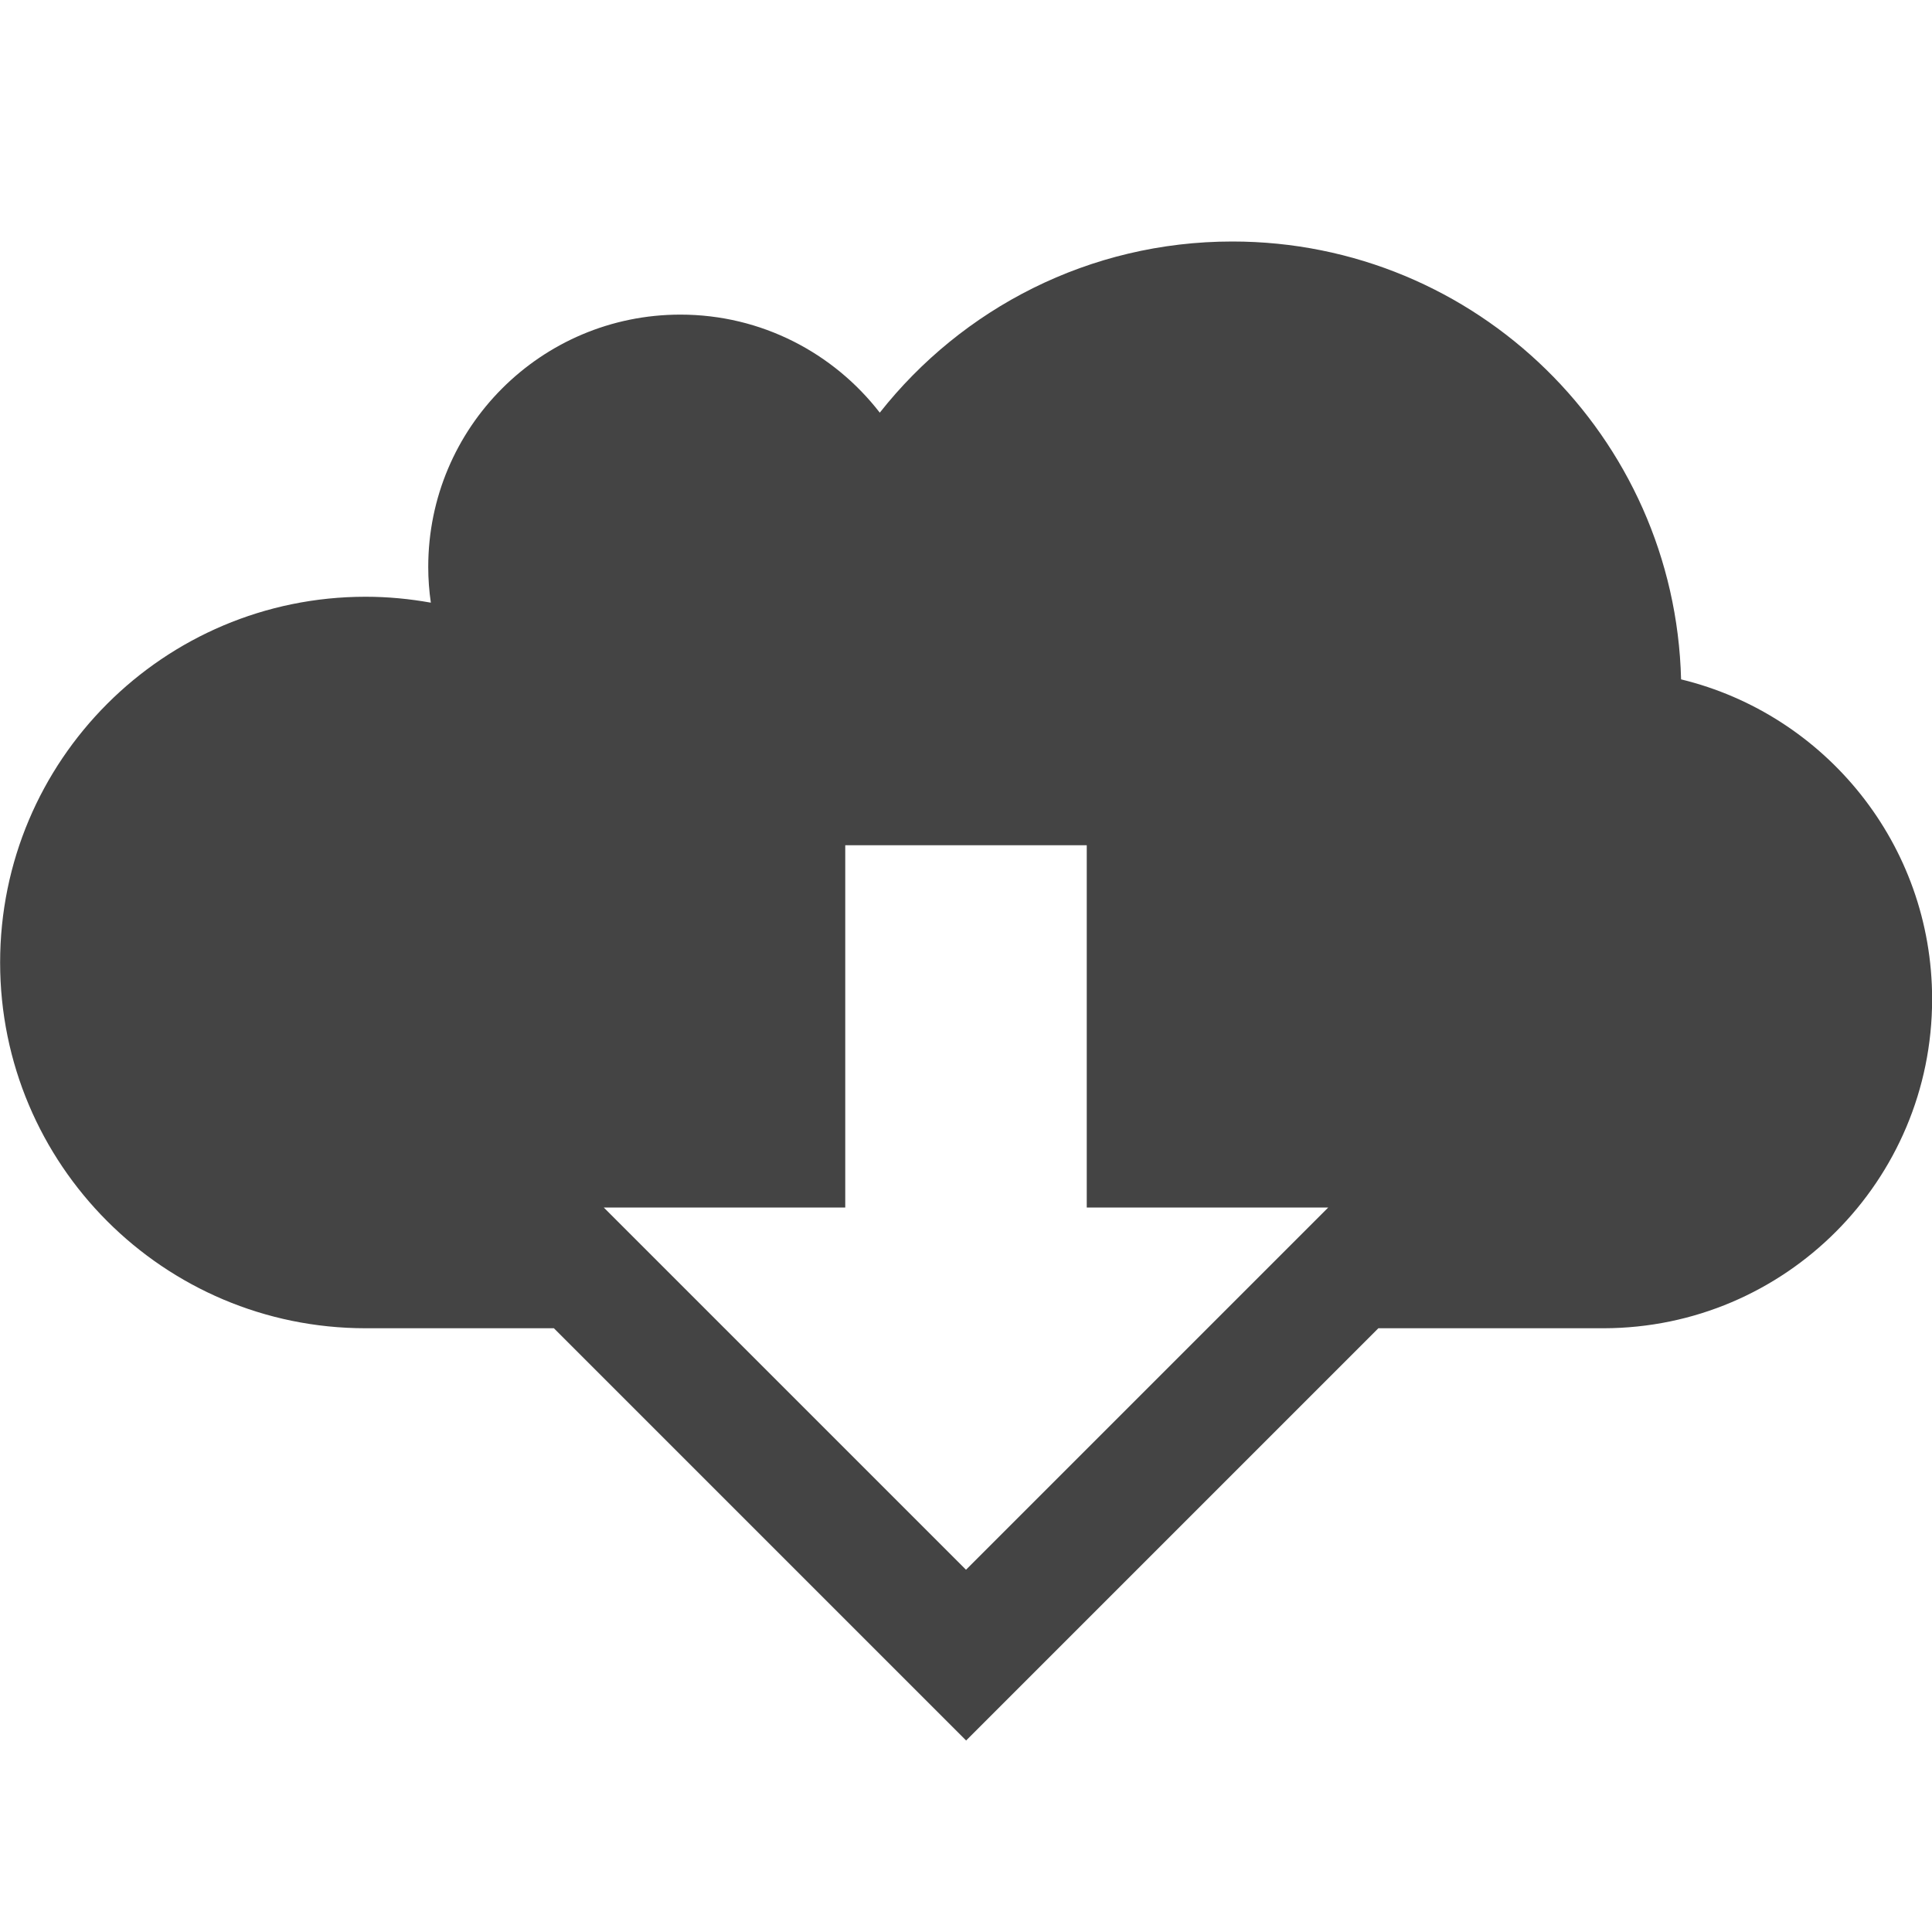
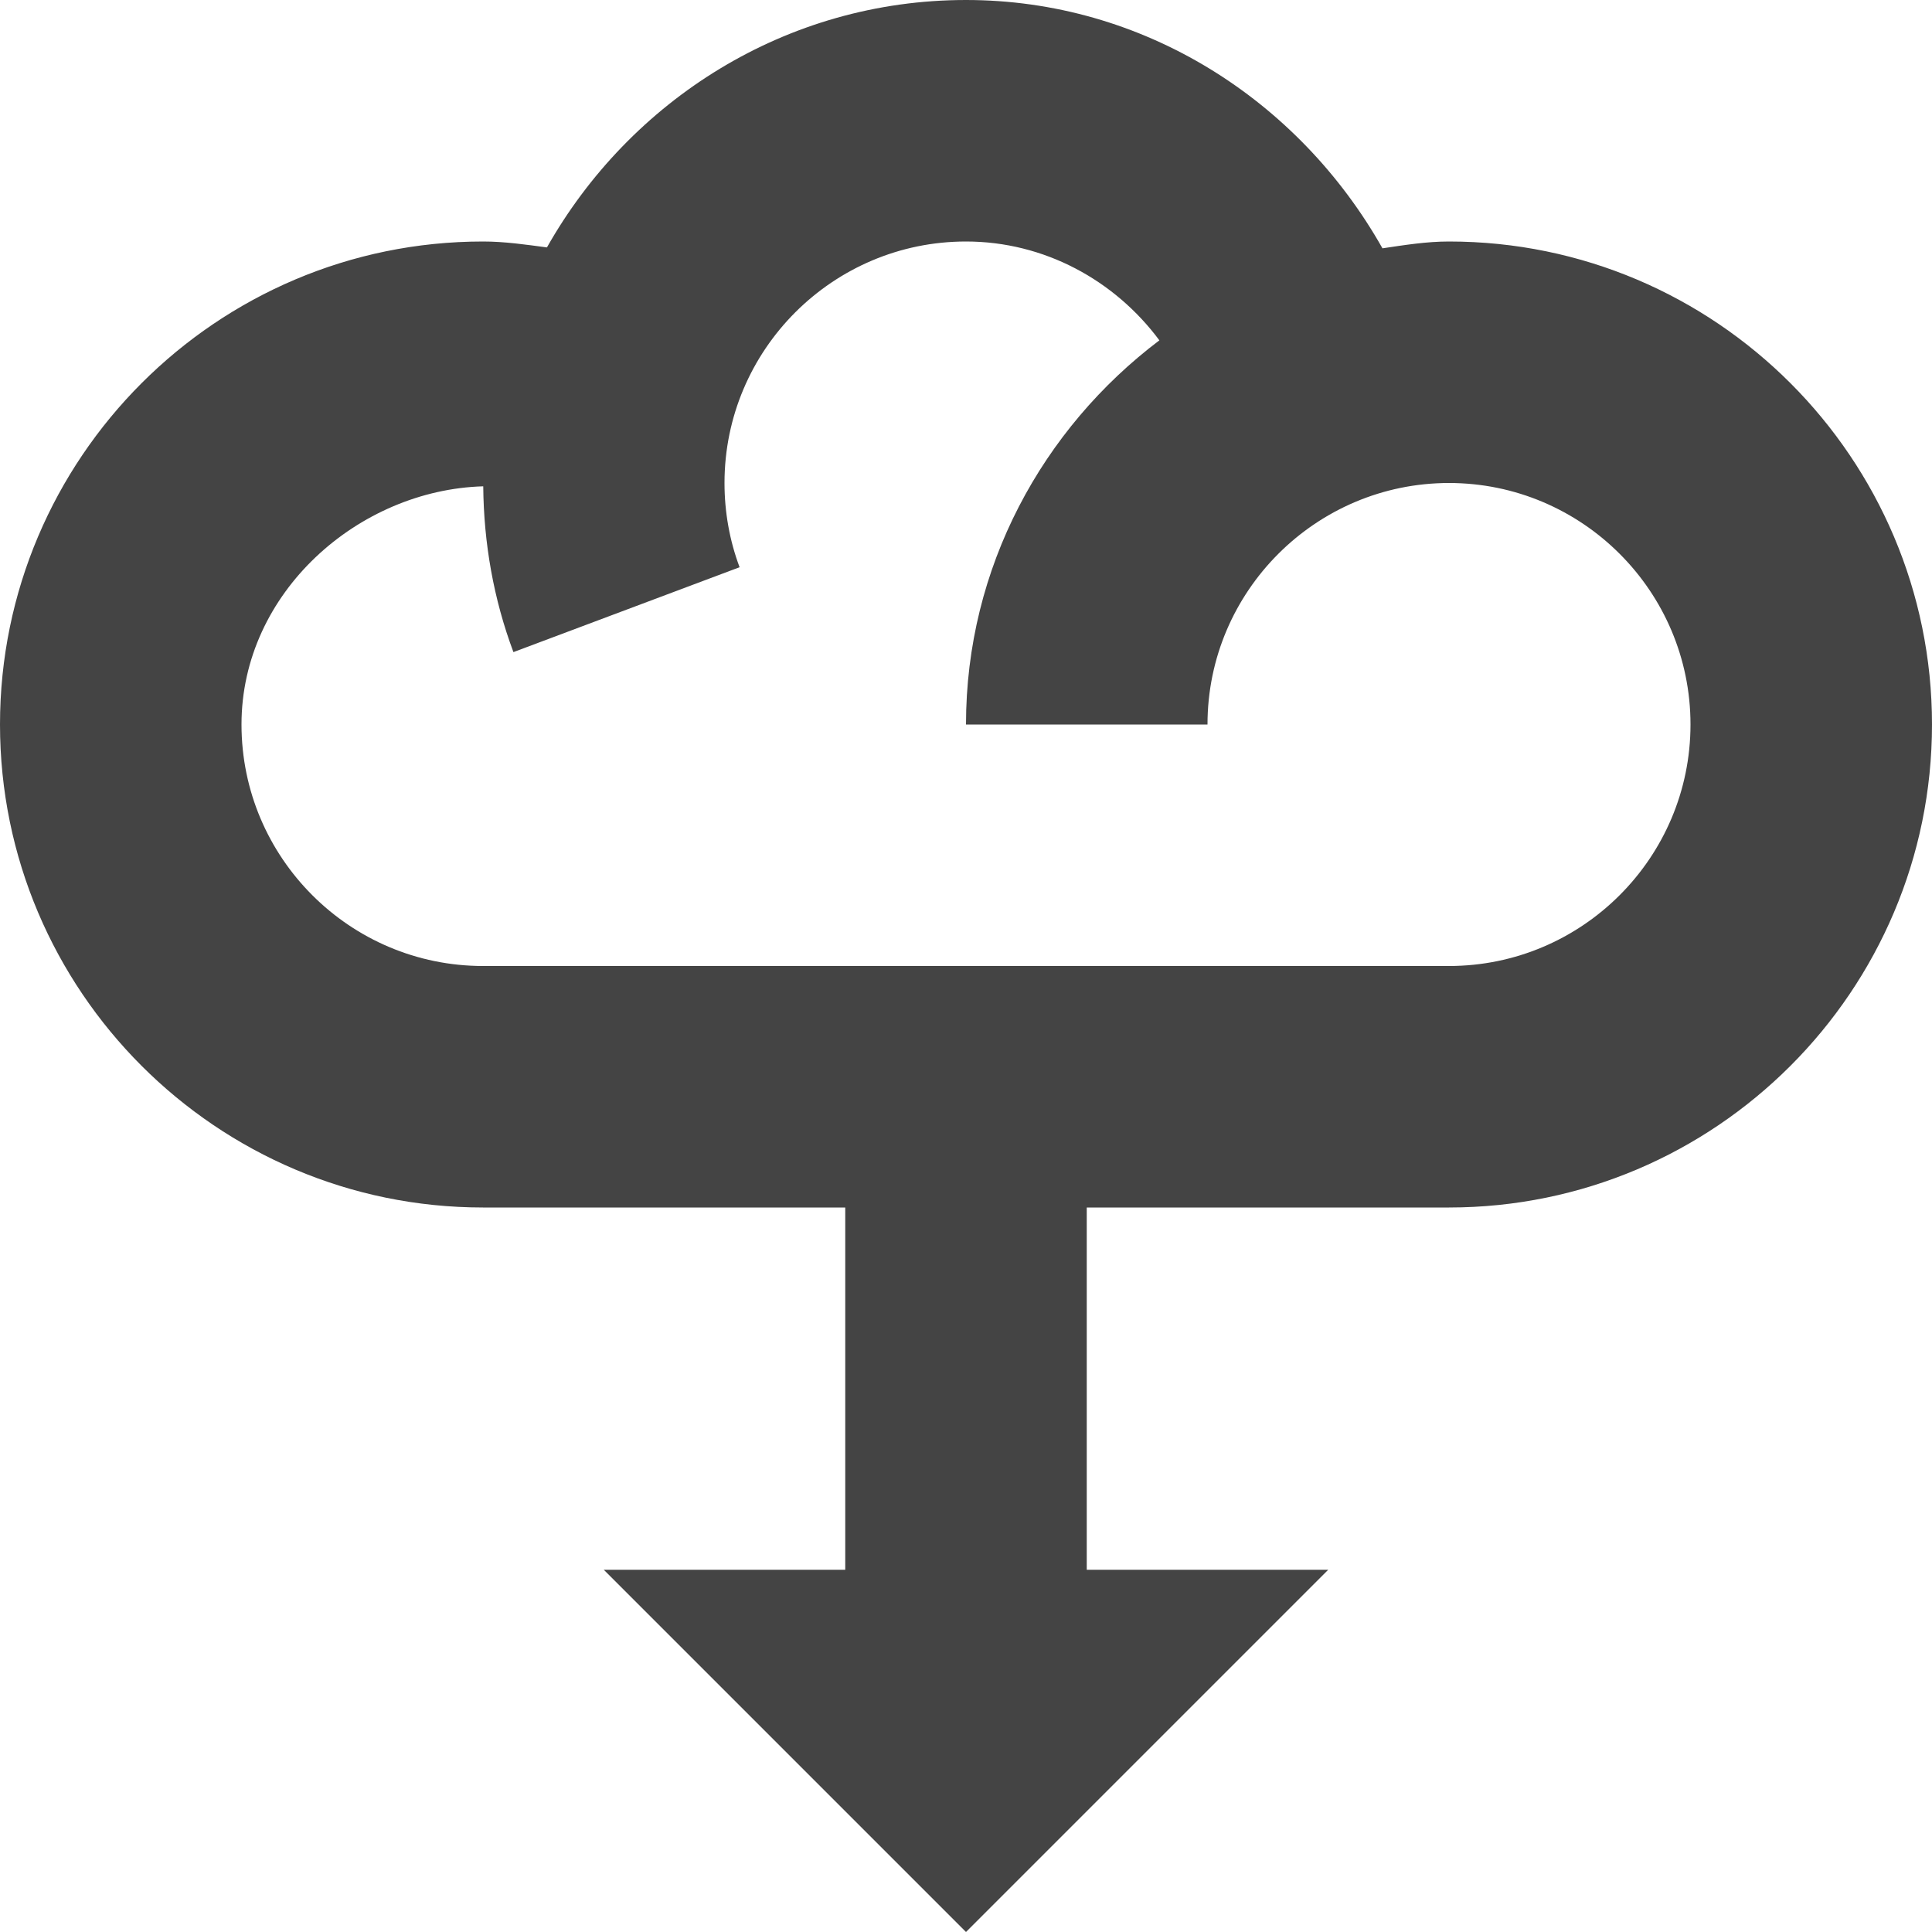
<svg xmlns="http://www.w3.org/2000/svg" version="1.1" width="32" height="32" viewBox="0 0 32 32">
-   <path d="M27.844 11.252c-0.101-4.022-3.389-7.252-7.433-7.252-2.369 0-4.477 1.109-5.839 2.835-0.764-0.987-1.959-1.624-3.303-1.624-2.307 0-4.176 1.871-4.176 4.179 0 0.201 0.015 0.399 0.043 0.592-0.351-0.063-0.711-0.098-1.080-0.098-3.344-0-6.054 2.712-6.054 6.058s2.71 6.058 6.054 6.058h3.118l6.828 6.828 6.828-6.828 3.734-0c3.004-0.006 5.438-2.444 5.438-5.451 0-2.565-1.771-4.716-4.156-5.296zM16 26l-6-6h4v-6h4v6h4l-6 6z" fill="#444444" />
+   <path d="M24 4c-0.375 0-0.738 0.059-1.102 0.113-1.394-2.468-3.972-4.113-6.898-4.113-2.988 0-5.568 1.668-6.941 4.098-0.352-0.047-0.702-0.098-1.059-0.098-4.412 0-8 3.59-8 8s3.588 8 8 8h6v6h-4l6 6 6-6h-4v-6h6c4.414 0 8-3.59 8-8s-3.586-8-8-8zM24 16h-16c-2.205 0-4-1.793-4-4 0-2.191 1.943-3.887 4.004-3.945 0.008 0.941 0.172 1.871 0.5 2.746l3.746-1.406c-0.166-0.442-0.25-0.915-0.25-1.395 0-2.207 1.795-4 4-4 1.295 0 2.463 0.641 3.203 1.637-1.933 1.461-3.203 3.758-3.203 6.363h4c0-2.207 1.797-4 4-4s4 1.793 4 4-1.797 4-4 4z" fill="#444444" />
</svg>
